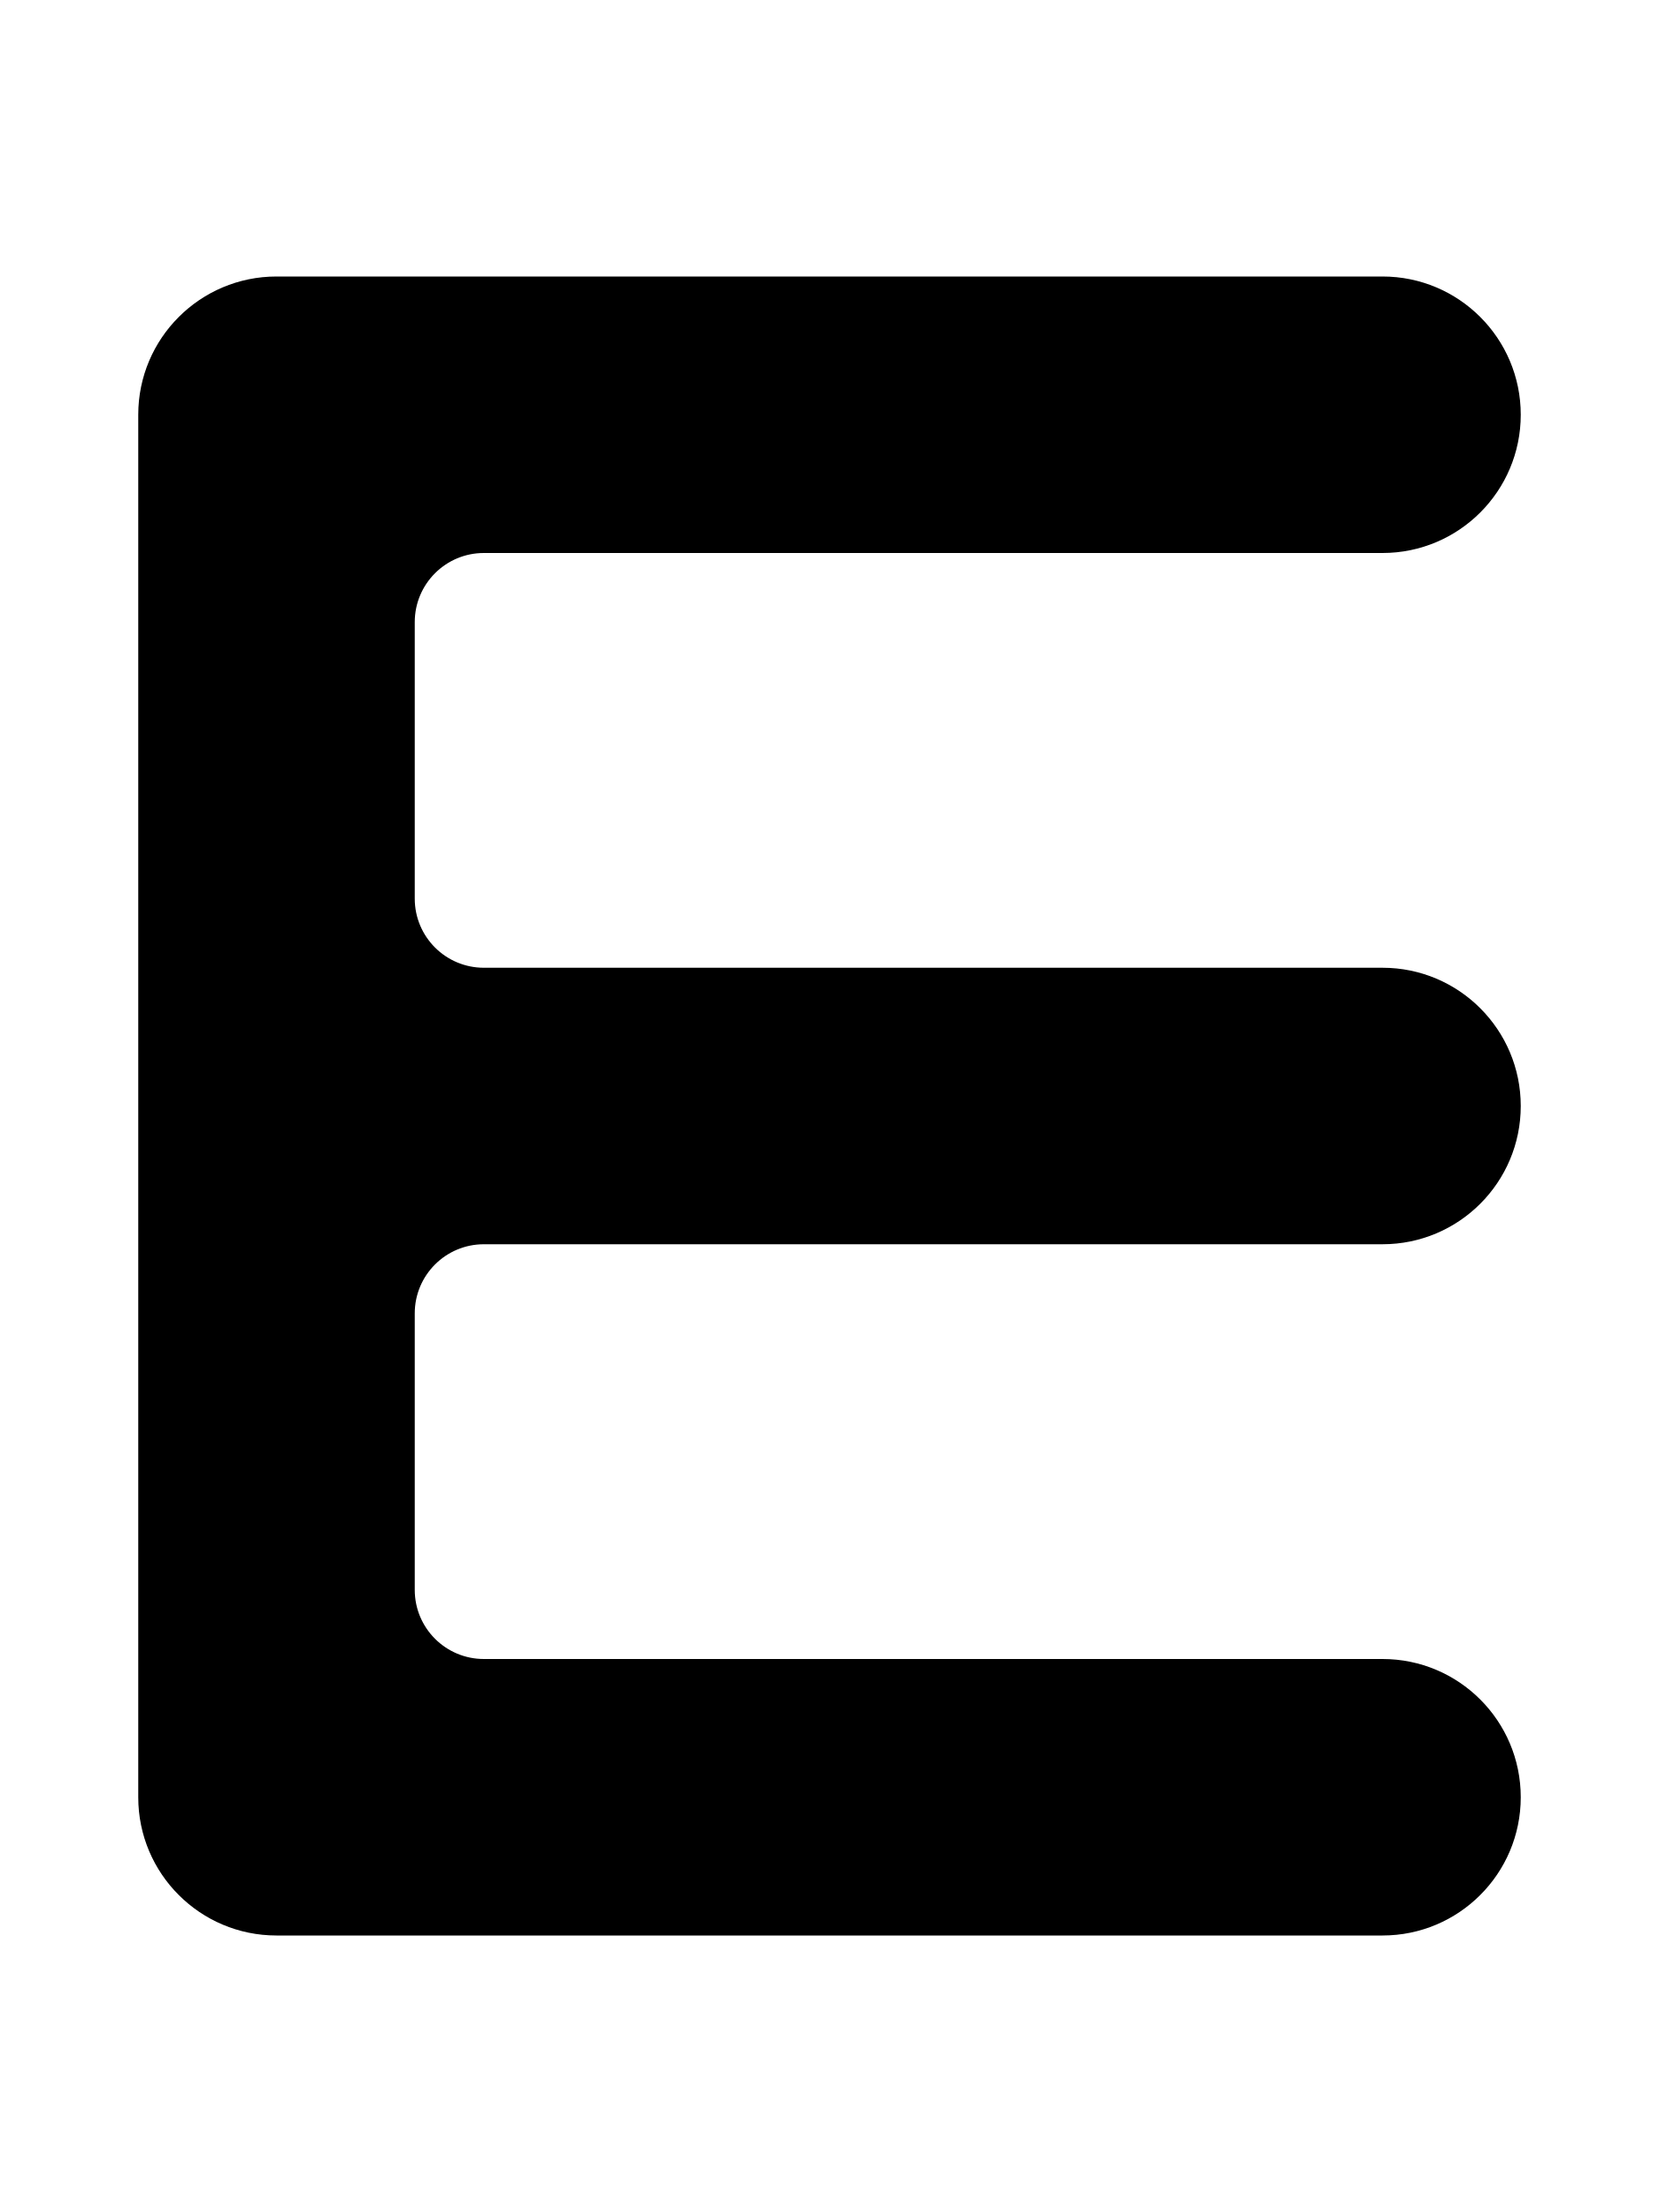
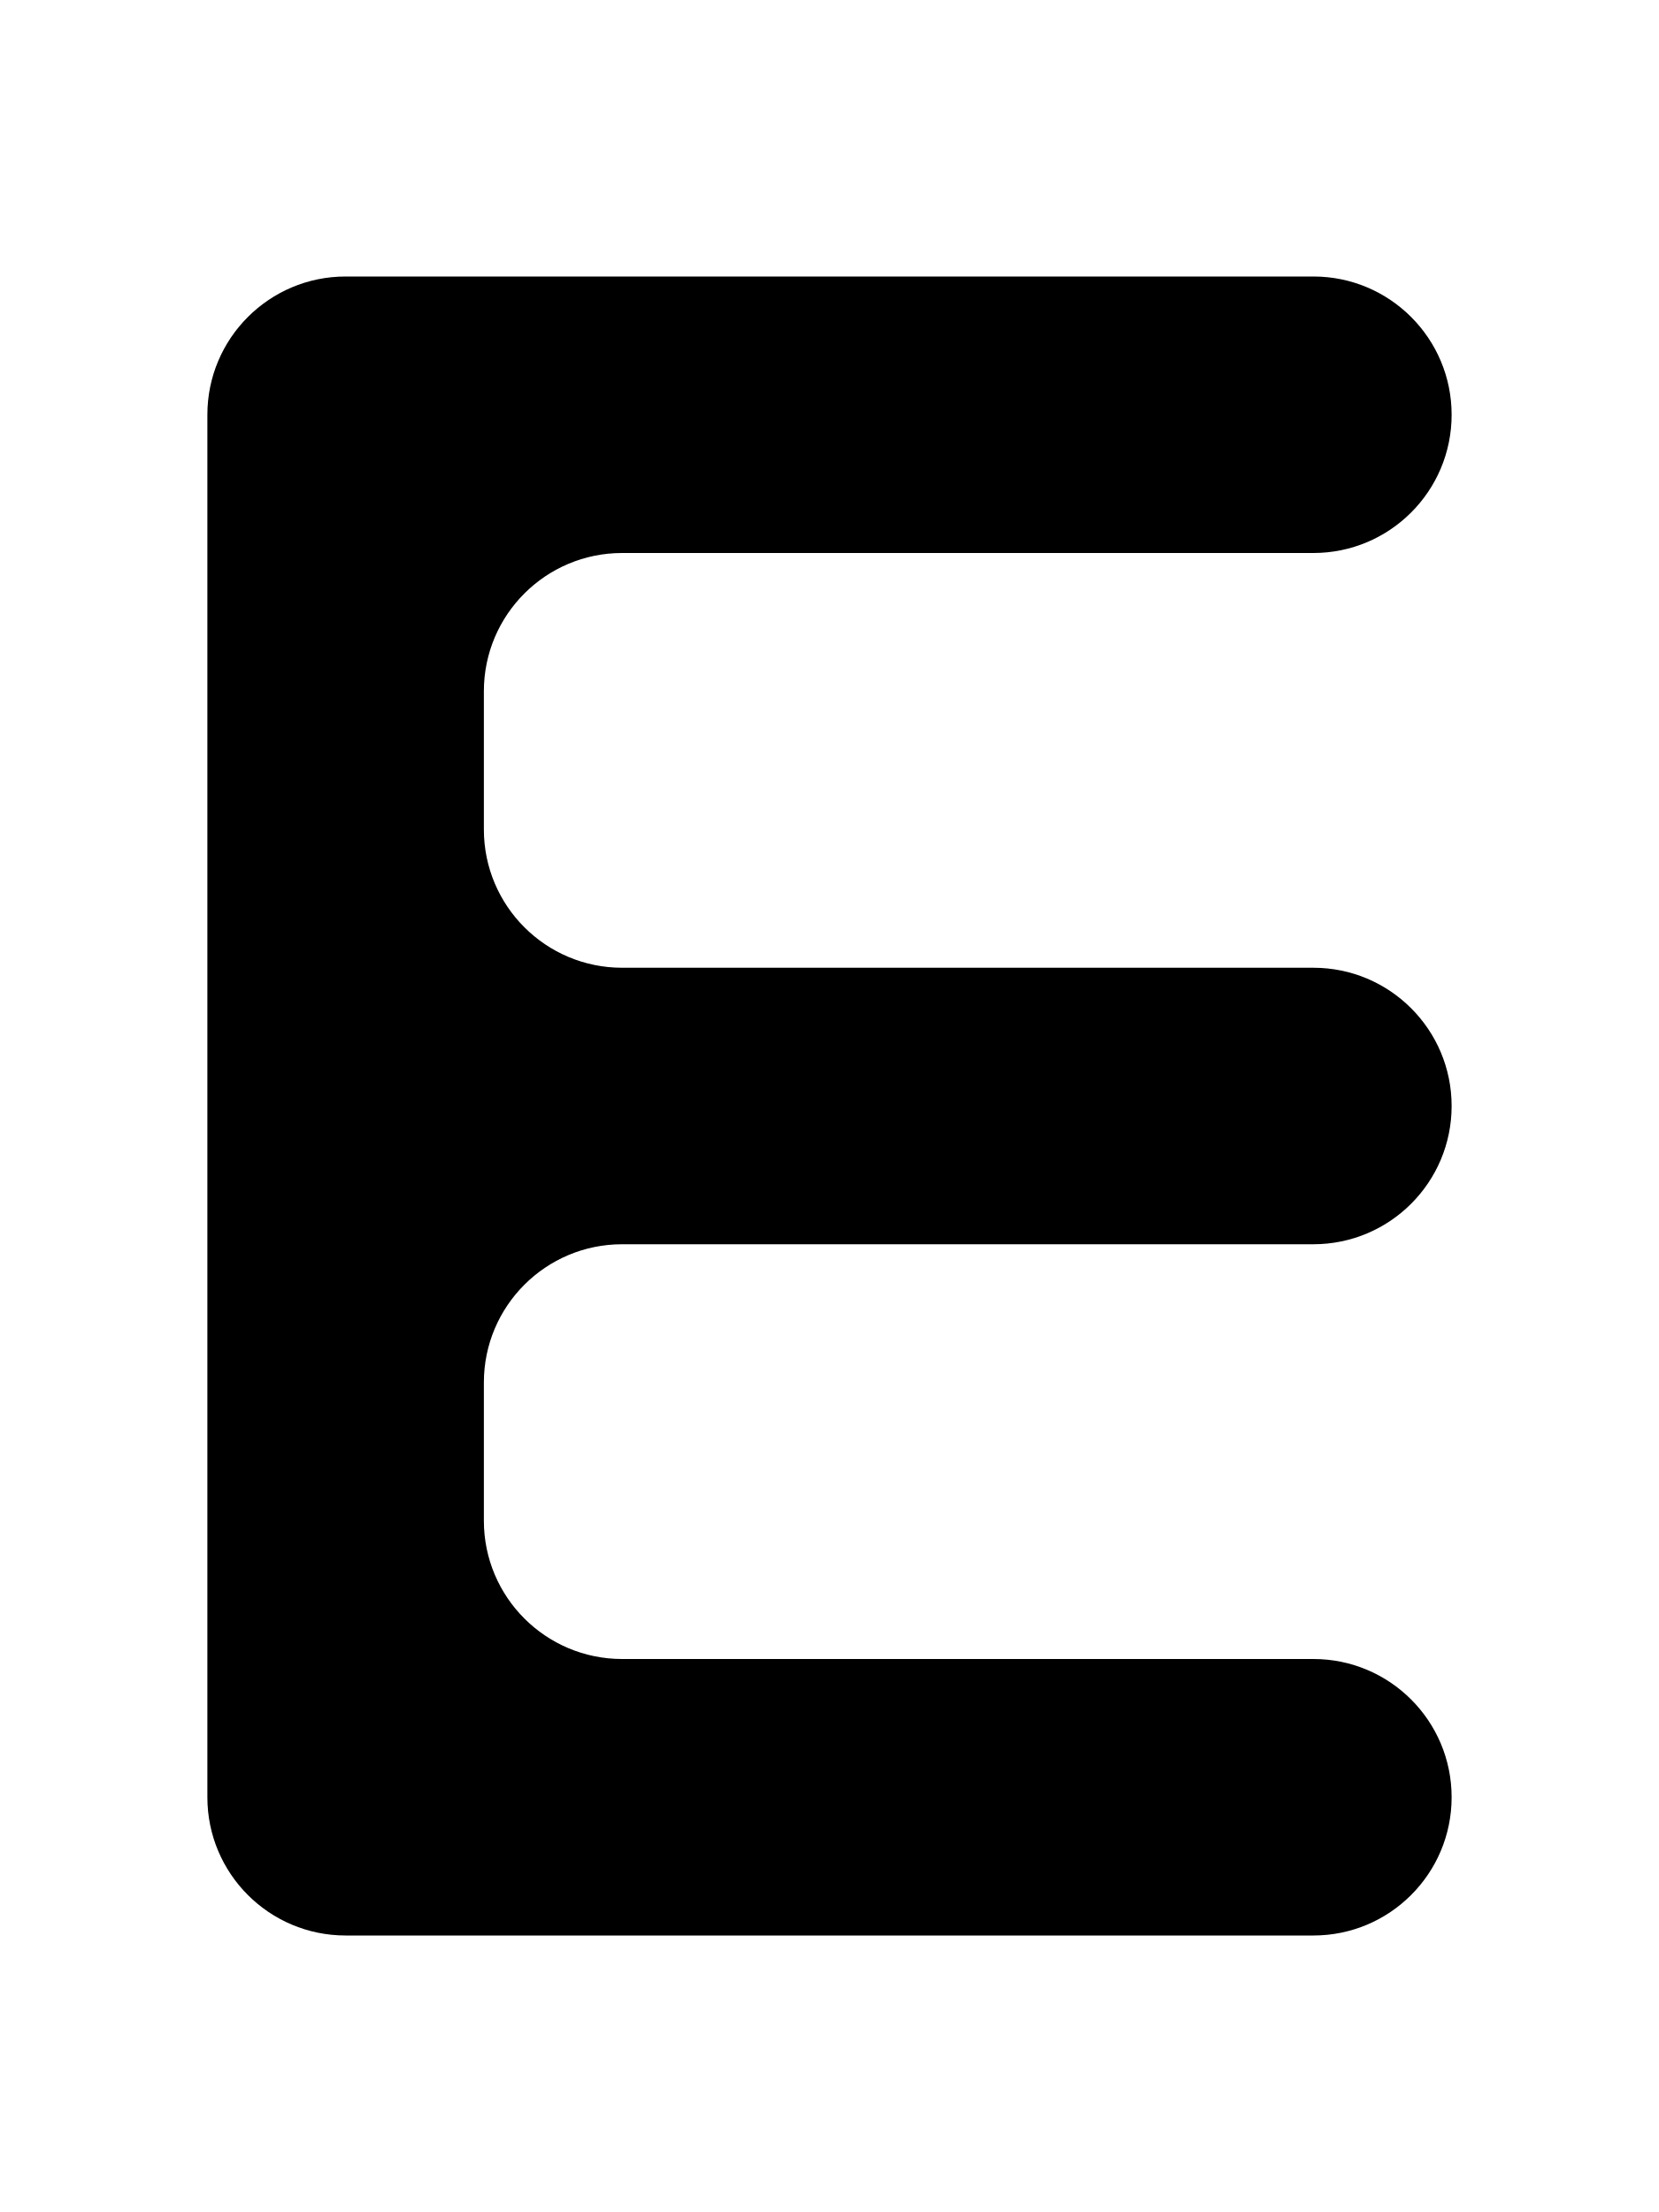
<svg xmlns="http://www.w3.org/2000/svg" width="768" height="1024" viewBox="0 0 768 1024" version="1.1" id="svg1">
  <defs id="defs1">
    </defs>
  <g id="layer1">
-     <path style="baseline-shift:baseline;display:inline;overflow:visible;opacity:1;vector-effect:none;stroke-linecap:round;stroke-linejoin:round;enable-background:accumulate;stop-color:#000000;stop-opacity:1" d="m 128,128 c -35.345,0.004 -63.996,28.655 -64,64 v 320 320 c 0.004,35.345 28.655,63.996 64,64 h 512 c 35.346,0 64,-28.654 64,-64 0,-35.346 -28.654,-64 -64,-64 H 224 A 32,32 45 0 1 192,736 V 608 a 32,32 135 0 1 32,-32 h 416 c 35.346,0 64,-28.654 64,-64 0,-35.346 -28.654,-64 -64,-64 H 224 A 32,32 45 0 1 192,416 V 288 a 32,32 135 0 1 32,-32 h 416 c 35.346,0 64,-28.654 64,-64 0,-35.346 -28.654,-64 -64,-64 z" id="path3" />
+     <path style="baseline-shift:baseline;display:inline;overflow:visible;opacity:1;vector-effect:none;stroke-linecap:round;stroke-linejoin:round;enable-background:accumulate;stop-color:#000000;stop-opacity:1" d="m 160,128 c -35.345,0.004 -63.996,28.655 -64,64 v 320 320 c 0.004,35.345 28.655,63.996 64,64 h 448 c 35.346,0 64,-28.654 64,-64 0,-35.346 -28.654,-64 -64,-64 H 288 a 64,64 45 0 1 -64,-64 v -64 a 64,64 135 0 1 64,-64 h 320 c 35.346,0 64,-28.654 64,-64 0,-35.346 -28.654,-64 -64,-64 H 288 a 64,64 45 0 1 -64,-64 v -64 a 64,64 135 0 1 64,-64 h 320 c 35.346,0 64,-28.654 64,-64 0,-35.346 -28.654,-64 -64,-64 z" id="path3" />
  </g>
</svg>
